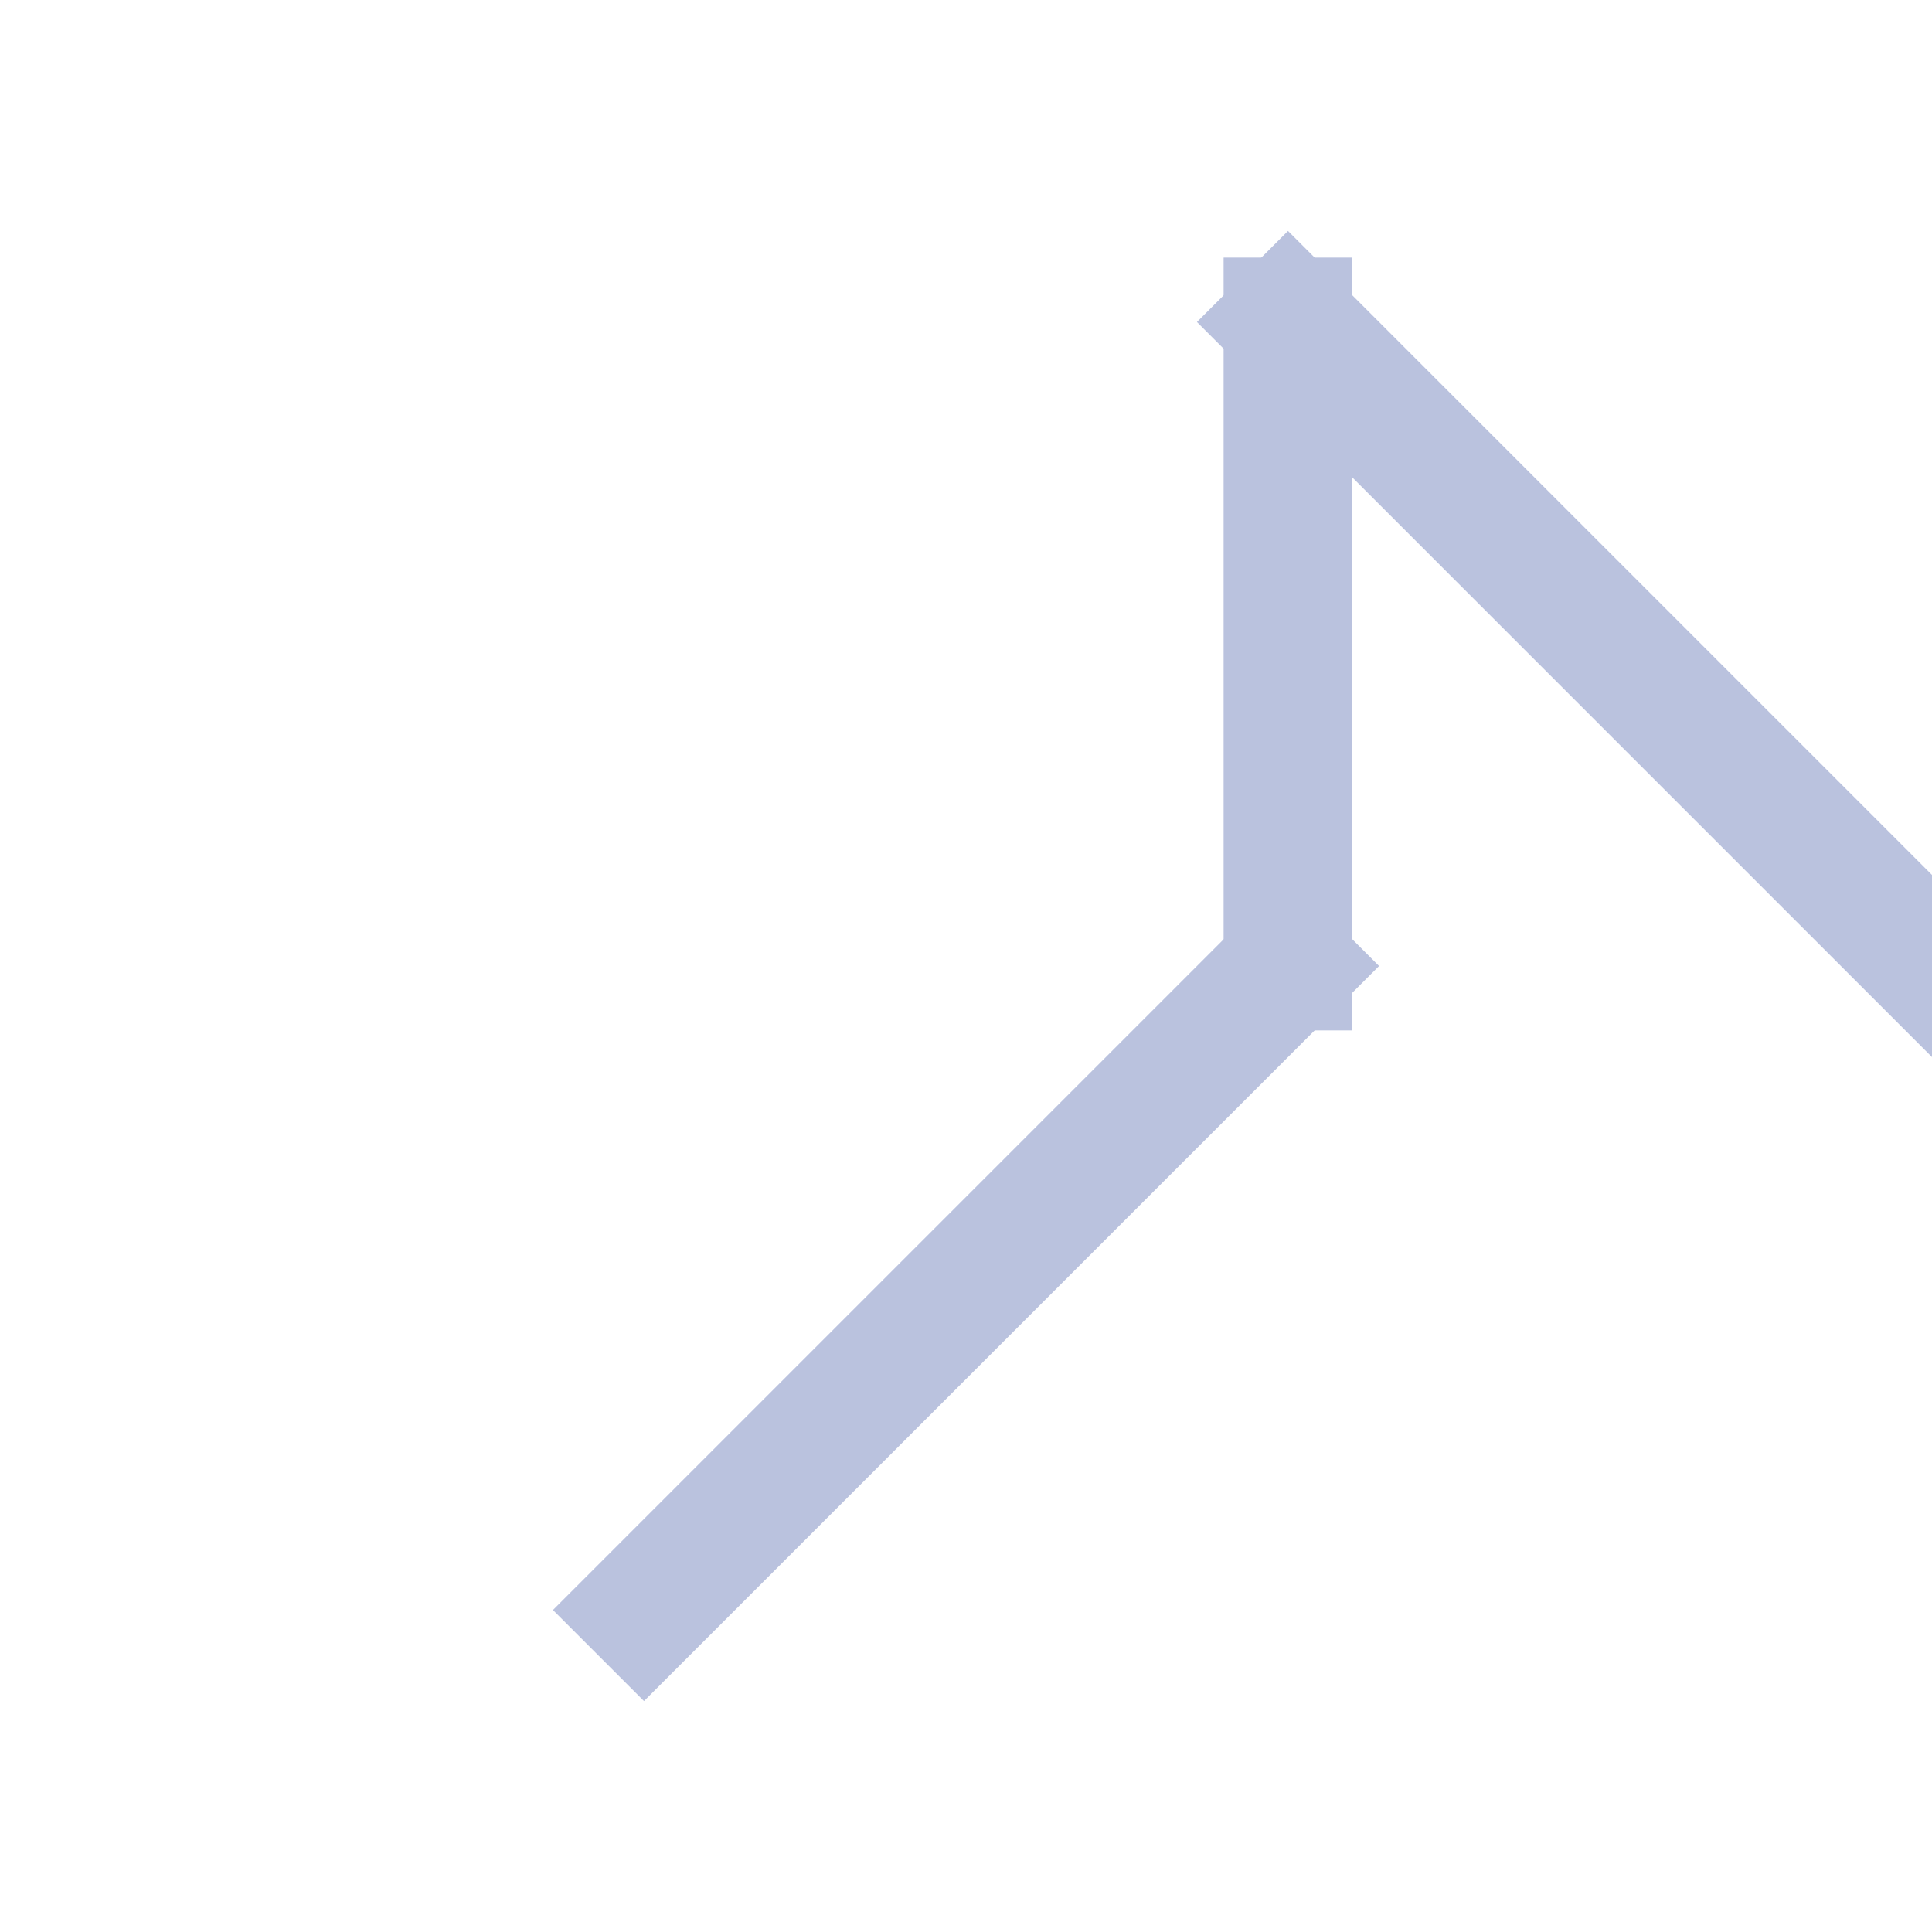
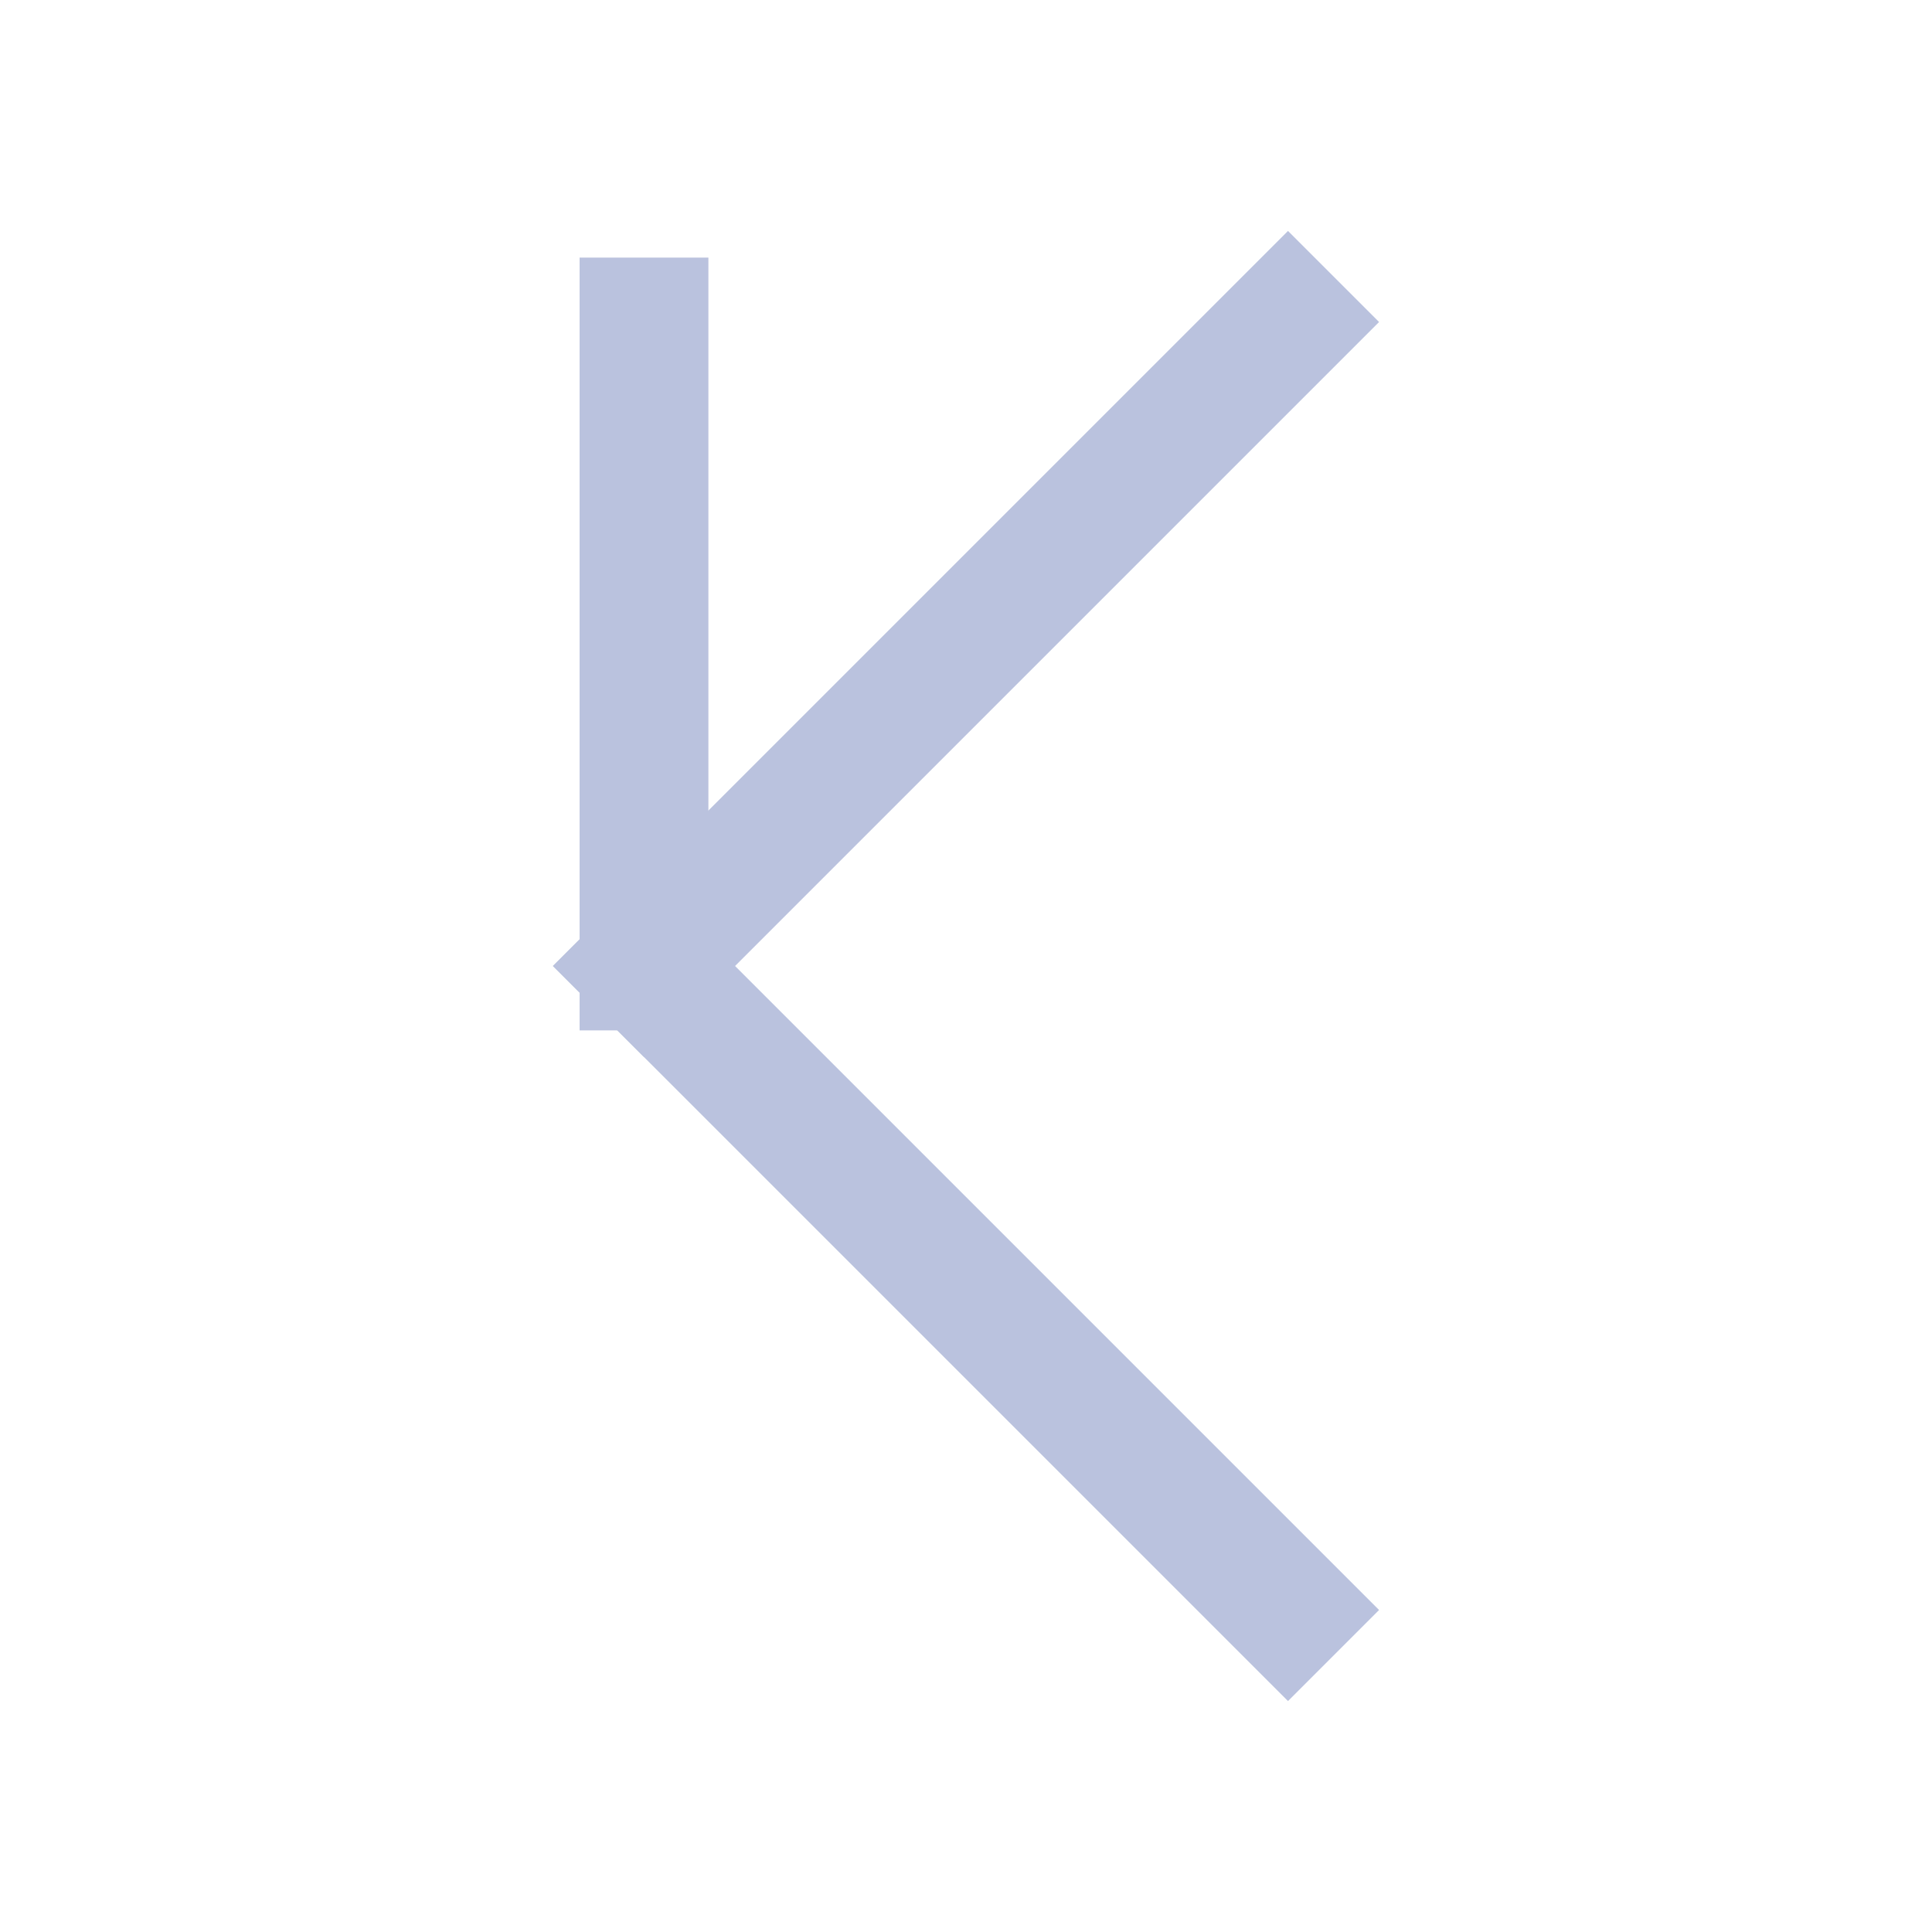
<svg xmlns="http://www.w3.org/2000/svg" width="150" height="150" viewBox="0 0 150 100">
  <defs>
    <g id="p">
      <line x1="0" y1="0" x2="0" y2="100" />
      <line x1="0" y1="0" x2="50" y2="0" />
    </g>
    <g id="b">
      <line x1="0" y1="0" x2="0" y2="100" />
      <line x1="0" y1="100" x2="50" y2="100" />
    </g>
    <g id="t">
      <line x1="50" y1="0" x2="50" y2="100" />
      <line x1="0" y1="0" x2="50" y2="0" />
    </g>
    <g id="k">
      <line x1="0" y1="0" x2="0" y2="50" />
      <line x1="0" y1="50" x2="50" y2="100" />
    </g>
    <g id="f">
      <line x1="0" y1="0" x2="0" y2="50" />
      <line x1="0" y1="0" x2="50" y2="0" />
    </g>
    <g id="sh">
      <line x1="0" y1="0" x2="0" y2="50" />
      <line x1="0" y1="0" x2="50" y2="50" />
    </g>
    <g id="zh">
      <line x1="0" y1="0" x2="0" y2="50" />
    </g>
    <g id="h">
      <line x1="0" y1="0" x2="0" y2="50" />
      <line x1="0" y1="50" x2="50" y2="50" />
      <line x1="50" y1="50" x2="50" y2="100" />
    </g>
    <g id="u">
      <line x1="0" y1="0" x2="0" y2="50" />
      <line x1="0" y1="50" x2="50" y2="50" />
      <line x1="0" y1="0" x2="50" y2="0" />
      <line x1="50" y1="0" x2="50" y2="50" />
    </g>
    <g id="o">
      <line x1="0" y1="0" x2="0" y2="50" />
      <line x1="0" y1="50" x2="50" y2="50" />
      <line x1="0" y1="0" x2="50" y2="0" />
    </g>
    <g id="ough">
      <line x1="0" y1="0" x2="0" y2="50" />
      <line x1="0" y1="50" x2="50" y2="50" />
      <line x1="0" y1="0" x2="50" y2="50" />
    </g>
    <g id="a">
      <line x1="0" y1="0" x2="0" y2="50" />
      <line x1="0" y1="0" x2="50" y2="50" />
      <line x1="0" y1="50" x2="50" y2="100" />
    </g>
    <g id="*">
      <line x1="50" y1="0" x2="50" y2="50" />
      <line x1="50" y1="0" x2="100" y2="50" />
      <line x1="50" y1="50" x2="0" y2="100" />
    </g>
    <g id="mb">
      <line x1="0" y1="0" x2="0" y2="50" />
      <line x1="0" y1="50" x2="50" y2="50" />
      <line x1="0" y1="50" x2="50" y2="100" />
    </g>
    <g id="ng">
      <line x1="0" y1="0" x2="0" y2="50" />
      <line x1="0" y1="50" x2="50" y2="0" />
      <line x1="0" y1="50" x2="50" y2="100" />
    </g>
  </defs>
  <g stroke="#bac2de" stroke-width="10" stroke-linecap="square" fill="none">
-     <use href="#*" transform="translate(50,0)" />
+     <use href="#ng" transform="translate(50,0)" />
  </g>
</svg>
